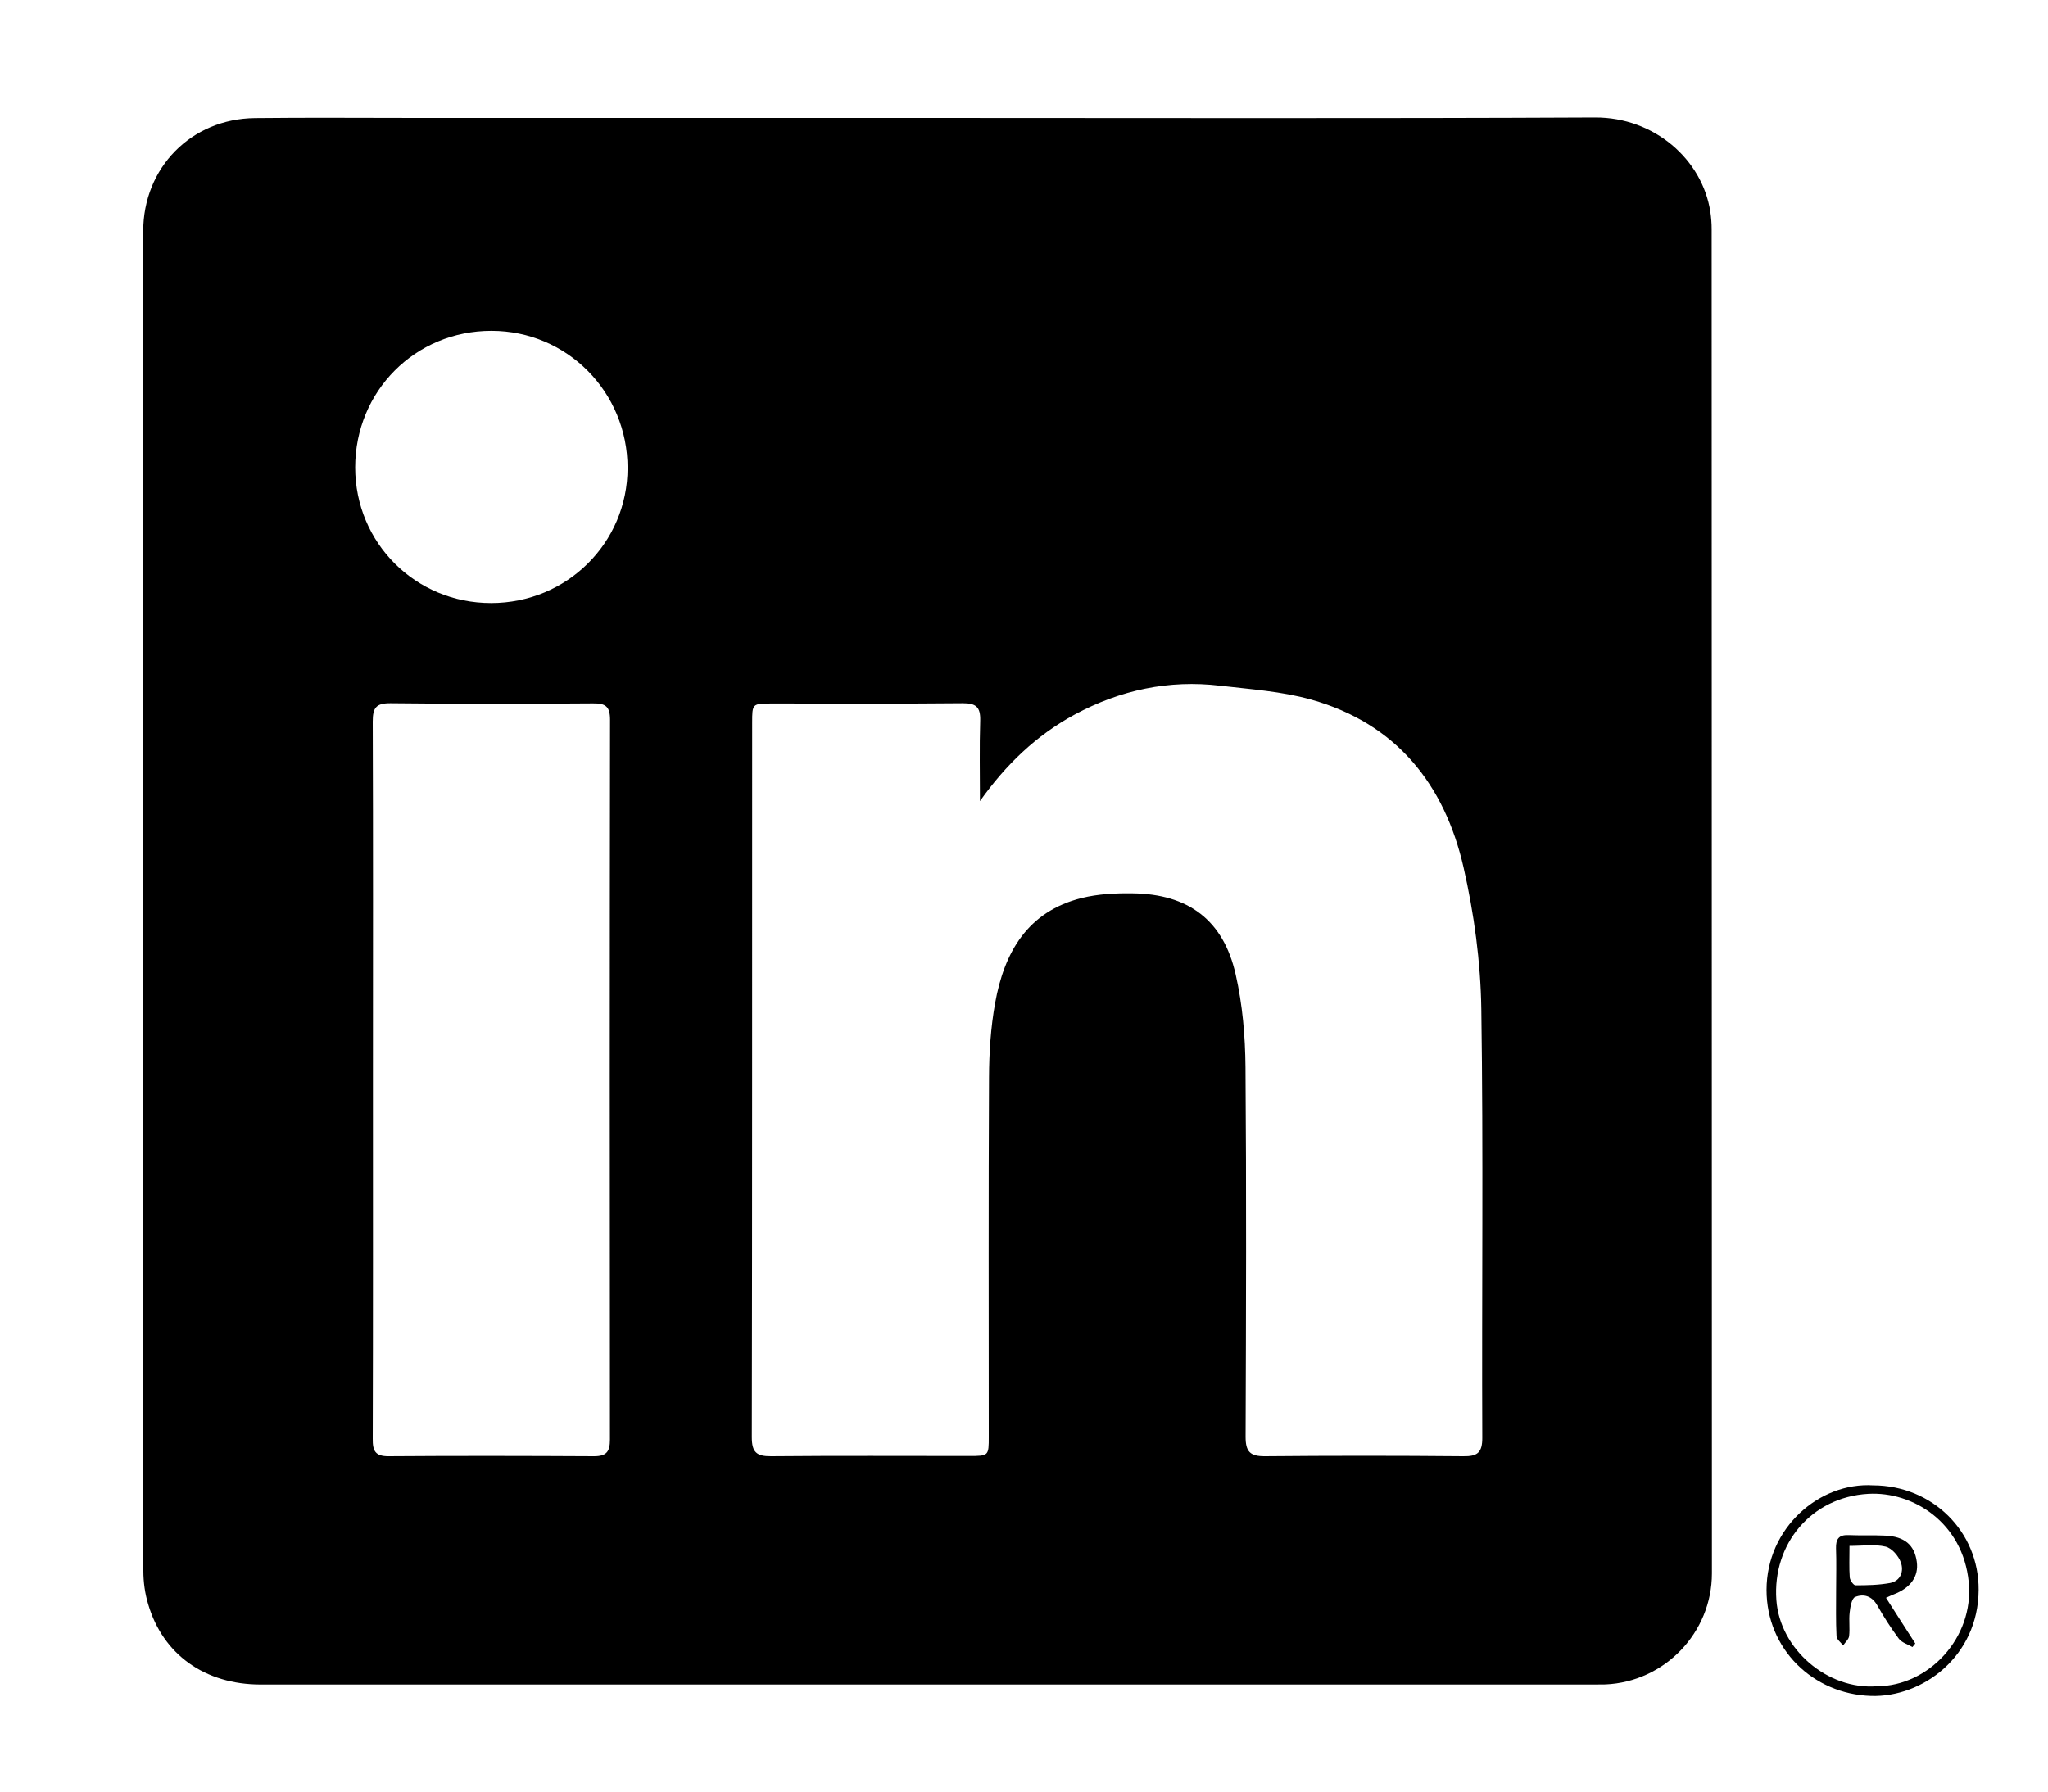
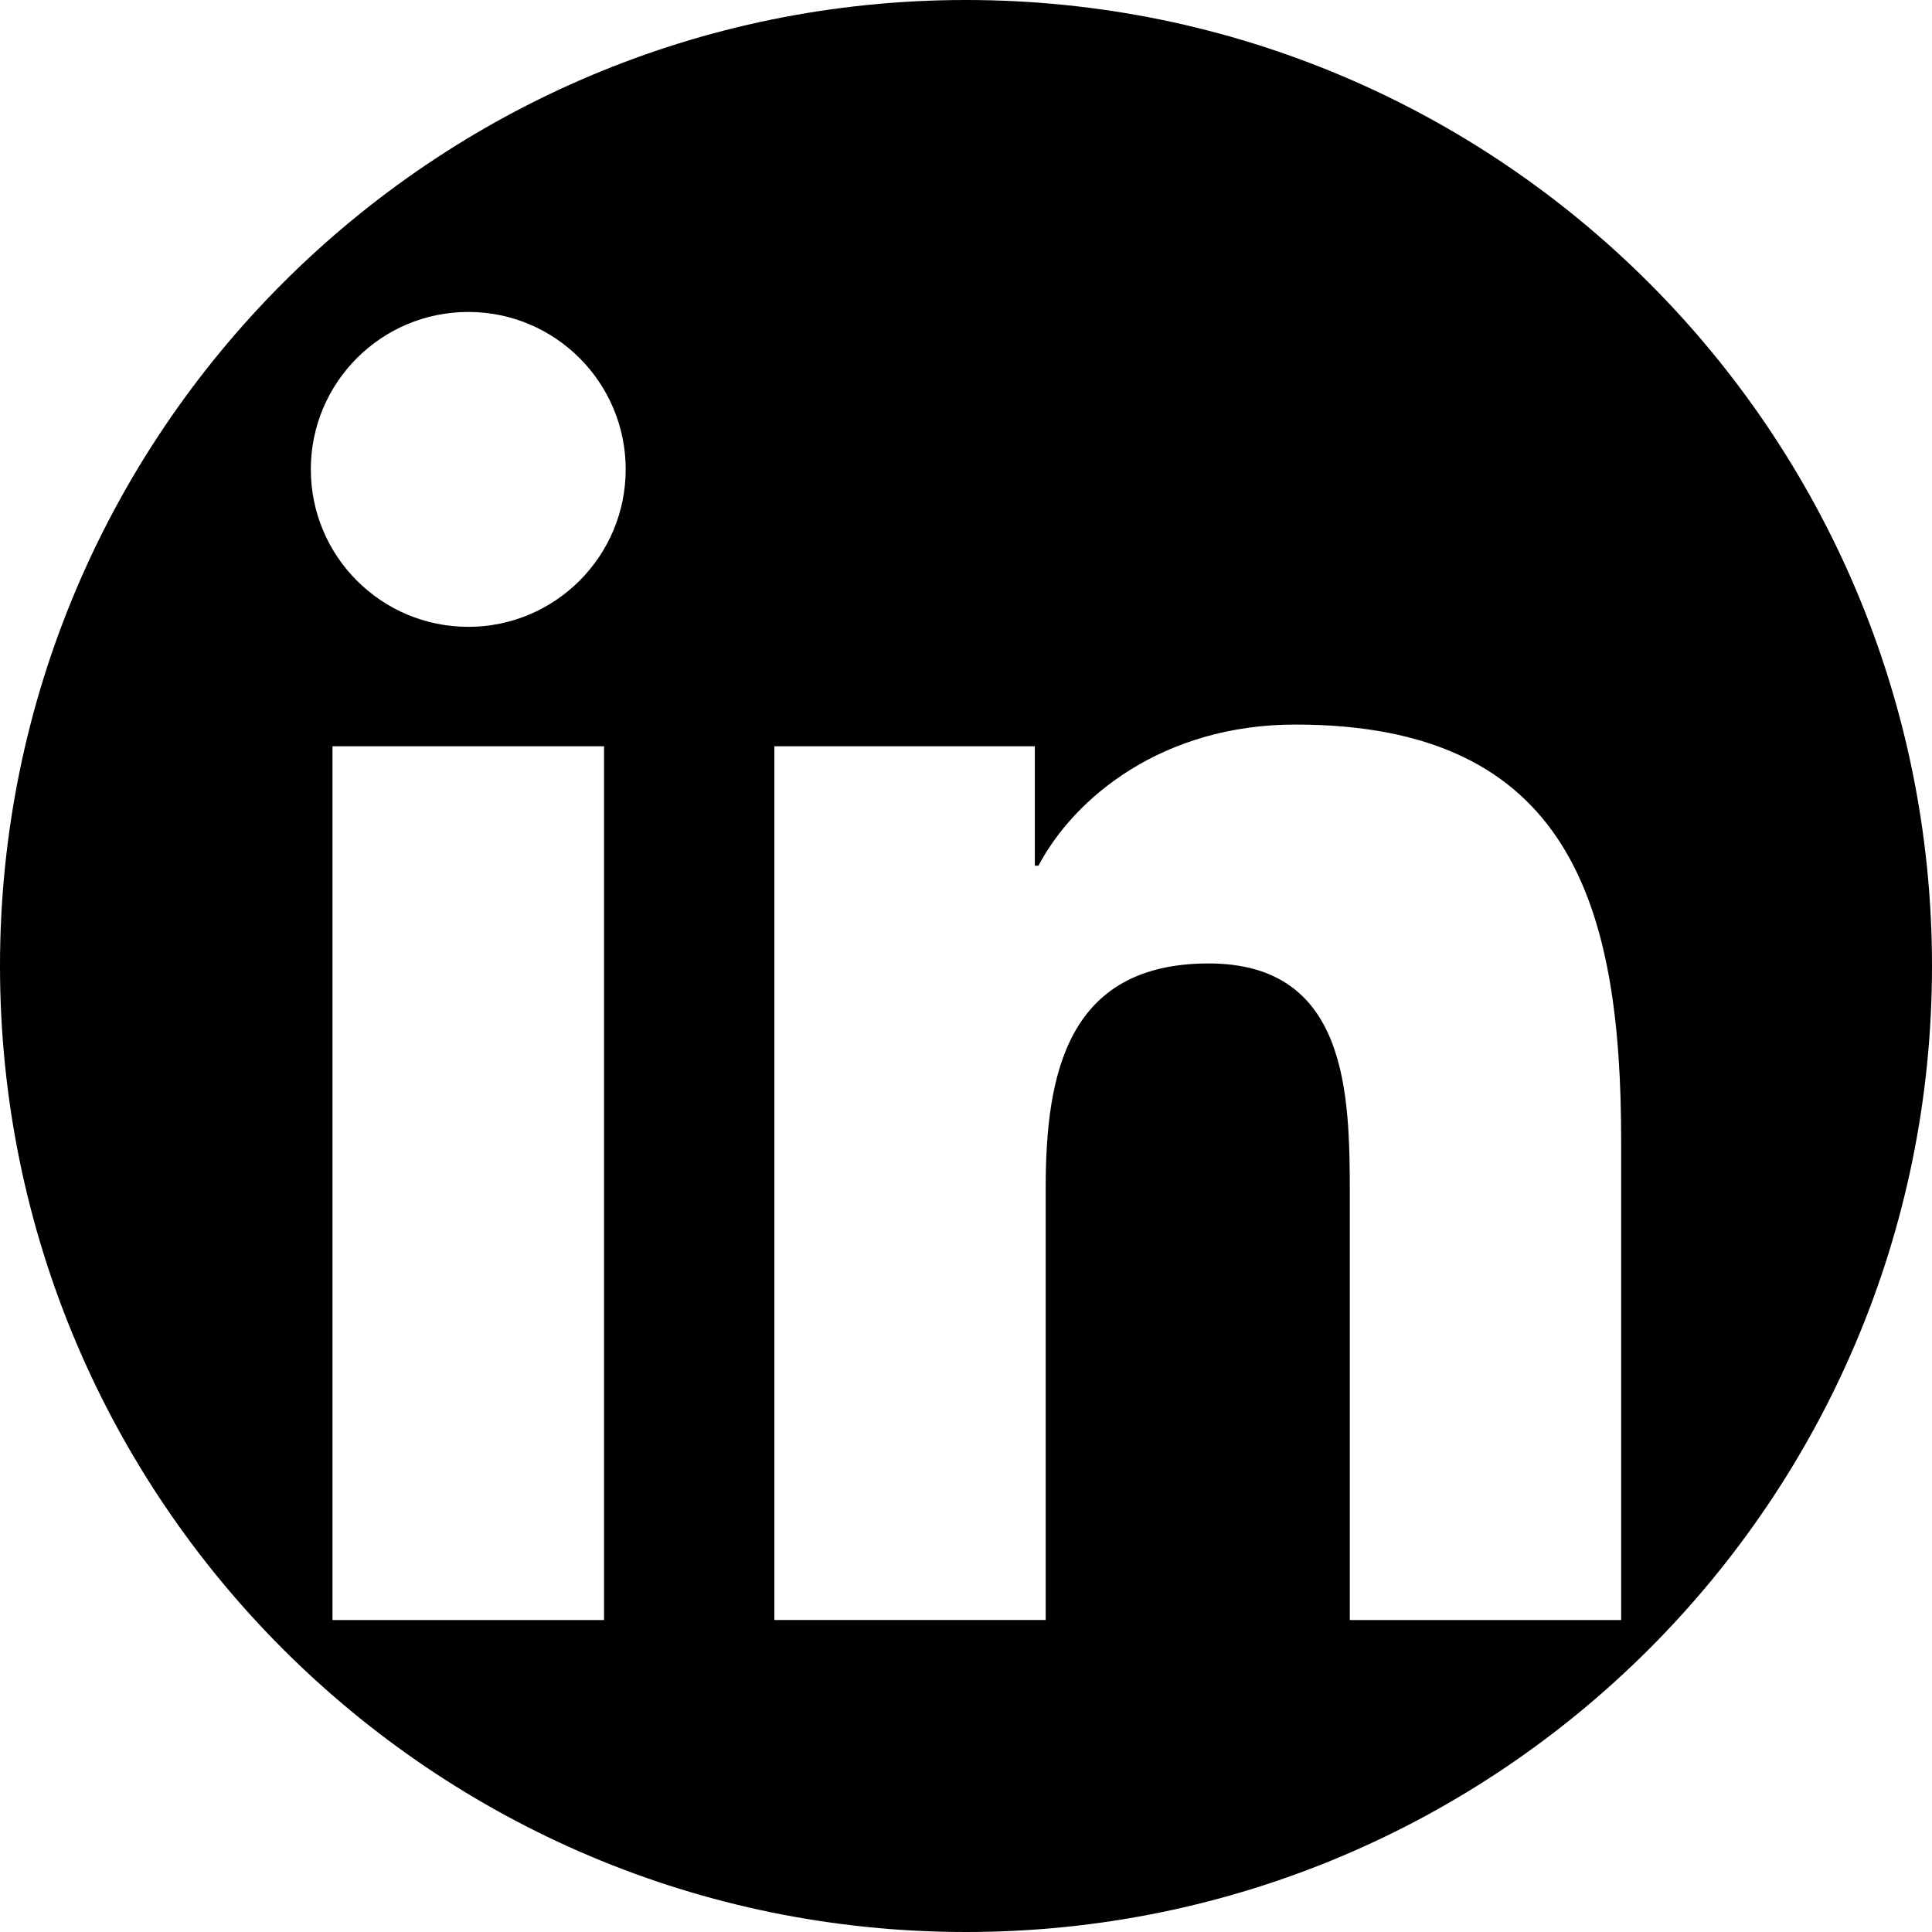
- <svg xmlns="http://www.w3.org/2000/svg" width="40" height="35" viewBox="0 0 40 35" fill="none">
-   <path d="M36.587 29.017C37.741 29.02 38.653 29.92 38.645 31.061C38.638 32.361 37.545 33.162 36.544 33.131C35.405 33.095 34.503 32.21 34.503 31.061C34.503 29.853 35.532 28.951 36.587 29.017ZM36.659 32.942C37.66 32.94 38.557 32.004 38.452 30.91C38.339 29.743 37.36 29.132 36.487 29.183C35.381 29.247 34.616 30.159 34.695 31.257C34.762 32.217 35.693 33.016 36.659 32.942Z" fill="black" />
-   <path d="M33.431 4.477C33.431 4.365 33.422 4.25 33.405 4.137C33.249 3.118 32.313 2.29 31.153 2.295C26.805 2.316 22.456 2.304 18.108 2.304C14.782 2.304 11.456 2.304 8.132 2.304C7.081 2.304 6.028 2.295 4.978 2.307C3.731 2.321 2.797 3.278 2.797 4.52C2.797 13.243 2.797 21.965 2.8 30.69C2.8 30.906 2.831 31.131 2.893 31.336C3.18 32.322 4.004 32.908 5.092 32.908C13.77 32.908 22.447 32.908 31.127 32.908C31.203 32.908 31.28 32.908 31.356 32.906C32.512 32.856 33.436 31.896 33.436 30.736C33.433 21.982 33.433 13.231 33.431 4.477ZM11.913 28.125C11.913 28.357 11.846 28.448 11.604 28.448C10.266 28.441 8.929 28.438 7.591 28.448C7.328 28.45 7.277 28.343 7.28 28.106C7.287 25.765 7.284 23.427 7.284 21.087C7.284 18.756 7.289 16.428 7.28 14.097C7.28 13.829 7.342 13.736 7.627 13.738C8.945 13.753 10.264 13.75 11.582 13.741C11.826 13.738 11.915 13.8 11.915 14.059C11.908 18.747 11.908 23.437 11.913 28.125ZM9.591 11.781C8.115 11.781 6.94 10.608 6.937 9.134C6.937 7.641 8.112 6.461 9.599 6.463C11.075 6.463 12.257 7.658 12.257 9.144C12.255 10.608 11.07 11.781 9.591 11.781ZM28.951 28.082C28.954 28.381 28.853 28.453 28.576 28.448C27.286 28.436 25.996 28.436 24.706 28.448C24.416 28.45 24.328 28.359 24.328 28.07C24.337 25.663 24.345 23.255 24.326 20.848C24.321 20.242 24.268 19.625 24.134 19.036C23.895 17.976 23.21 17.464 22.119 17.452C21.789 17.447 21.447 17.464 21.128 17.543C20.068 17.806 19.613 18.606 19.436 19.596C19.35 20.073 19.319 20.563 19.317 21.046C19.305 23.387 19.312 25.727 19.312 28.067C19.312 28.441 19.312 28.443 18.929 28.443C17.639 28.443 16.349 28.436 15.059 28.448C14.775 28.45 14.684 28.369 14.684 28.075C14.693 23.423 14.689 18.771 14.691 14.119C14.691 13.745 14.693 13.745 15.074 13.743C16.316 13.743 17.558 13.75 18.8 13.738C19.061 13.736 19.152 13.81 19.145 14.076C19.128 14.6 19.14 15.126 19.14 15.65C19.64 14.944 20.238 14.365 20.992 13.958C21.88 13.48 22.83 13.276 23.832 13.396C24.426 13.465 25.034 13.506 25.606 13.666C27.269 14.133 28.214 15.32 28.585 16.945C28.791 17.849 28.918 18.787 28.932 19.713C28.973 22.501 28.939 25.292 28.951 28.082Z" fill="black" />
-   <path d="M36.836 31.214C37.033 31.521 37.219 31.815 37.408 32.107C37.389 32.131 37.372 32.152 37.353 32.176C37.262 32.124 37.143 32.09 37.085 32.011C36.932 31.805 36.793 31.588 36.666 31.363C36.561 31.176 36.398 31.131 36.233 31.198C36.166 31.226 36.138 31.394 36.126 31.504C36.109 31.655 36.133 31.81 36.116 31.961C36.109 32.026 36.039 32.083 35.999 32.145C35.953 32.085 35.874 32.028 35.87 31.966C35.855 31.671 35.862 31.375 35.862 31.078C35.862 30.8 35.87 30.525 35.86 30.247C35.855 30.07 35.913 29.98 36.104 29.989C36.343 29.999 36.58 29.987 36.82 29.999C37.198 30.015 37.392 30.183 37.437 30.508C37.478 30.796 37.317 31.02 36.987 31.147C36.944 31.164 36.903 31.183 36.836 31.214ZM36.123 30.2C36.123 30.439 36.114 30.628 36.128 30.817C36.133 30.872 36.202 30.97 36.24 30.97C36.465 30.97 36.695 30.965 36.915 30.925C37.124 30.884 37.188 30.693 37.126 30.523C37.081 30.396 36.949 30.243 36.827 30.214C36.616 30.164 36.384 30.2 36.123 30.2Z" fill="black" />
+ <svg xmlns="http://www.w3.org/2000/svg" fill="#000000" version="1.1" id="Capa_1" width="32" height="32" viewBox="0 0 97.75 97.75" xml:space="preserve">
+   <g>
+     <path d="M48.875,0C21.882,0,0,21.882,0,48.875S21.882,97.75,48.875,97.75S97.75,75.868,97.75,48.875S75.868,0,48.875,0z    M30.562,81.966h-13.74V37.758h13.74V81.966z M23.695,31.715c-4.404,0-7.969-3.57-7.969-7.968c0.001-4.394,3.565-7.964,7.969-7.964   c4.392,0,7.962,3.57,7.962,7.964C31.657,28.146,28.086,31.715,23.695,31.715z M82.023,81.966H68.294V60.467   c0-5.127-0.095-11.721-7.142-11.721c-7.146,0-8.245,5.584-8.245,11.35v21.869H39.179V37.758h13.178v6.041h0.185   c1.835-3.476,6.315-7.14,13-7.14c13.913,0,16.481,9.156,16.481,21.059V81.966z" />
+   </g>
</svg>
